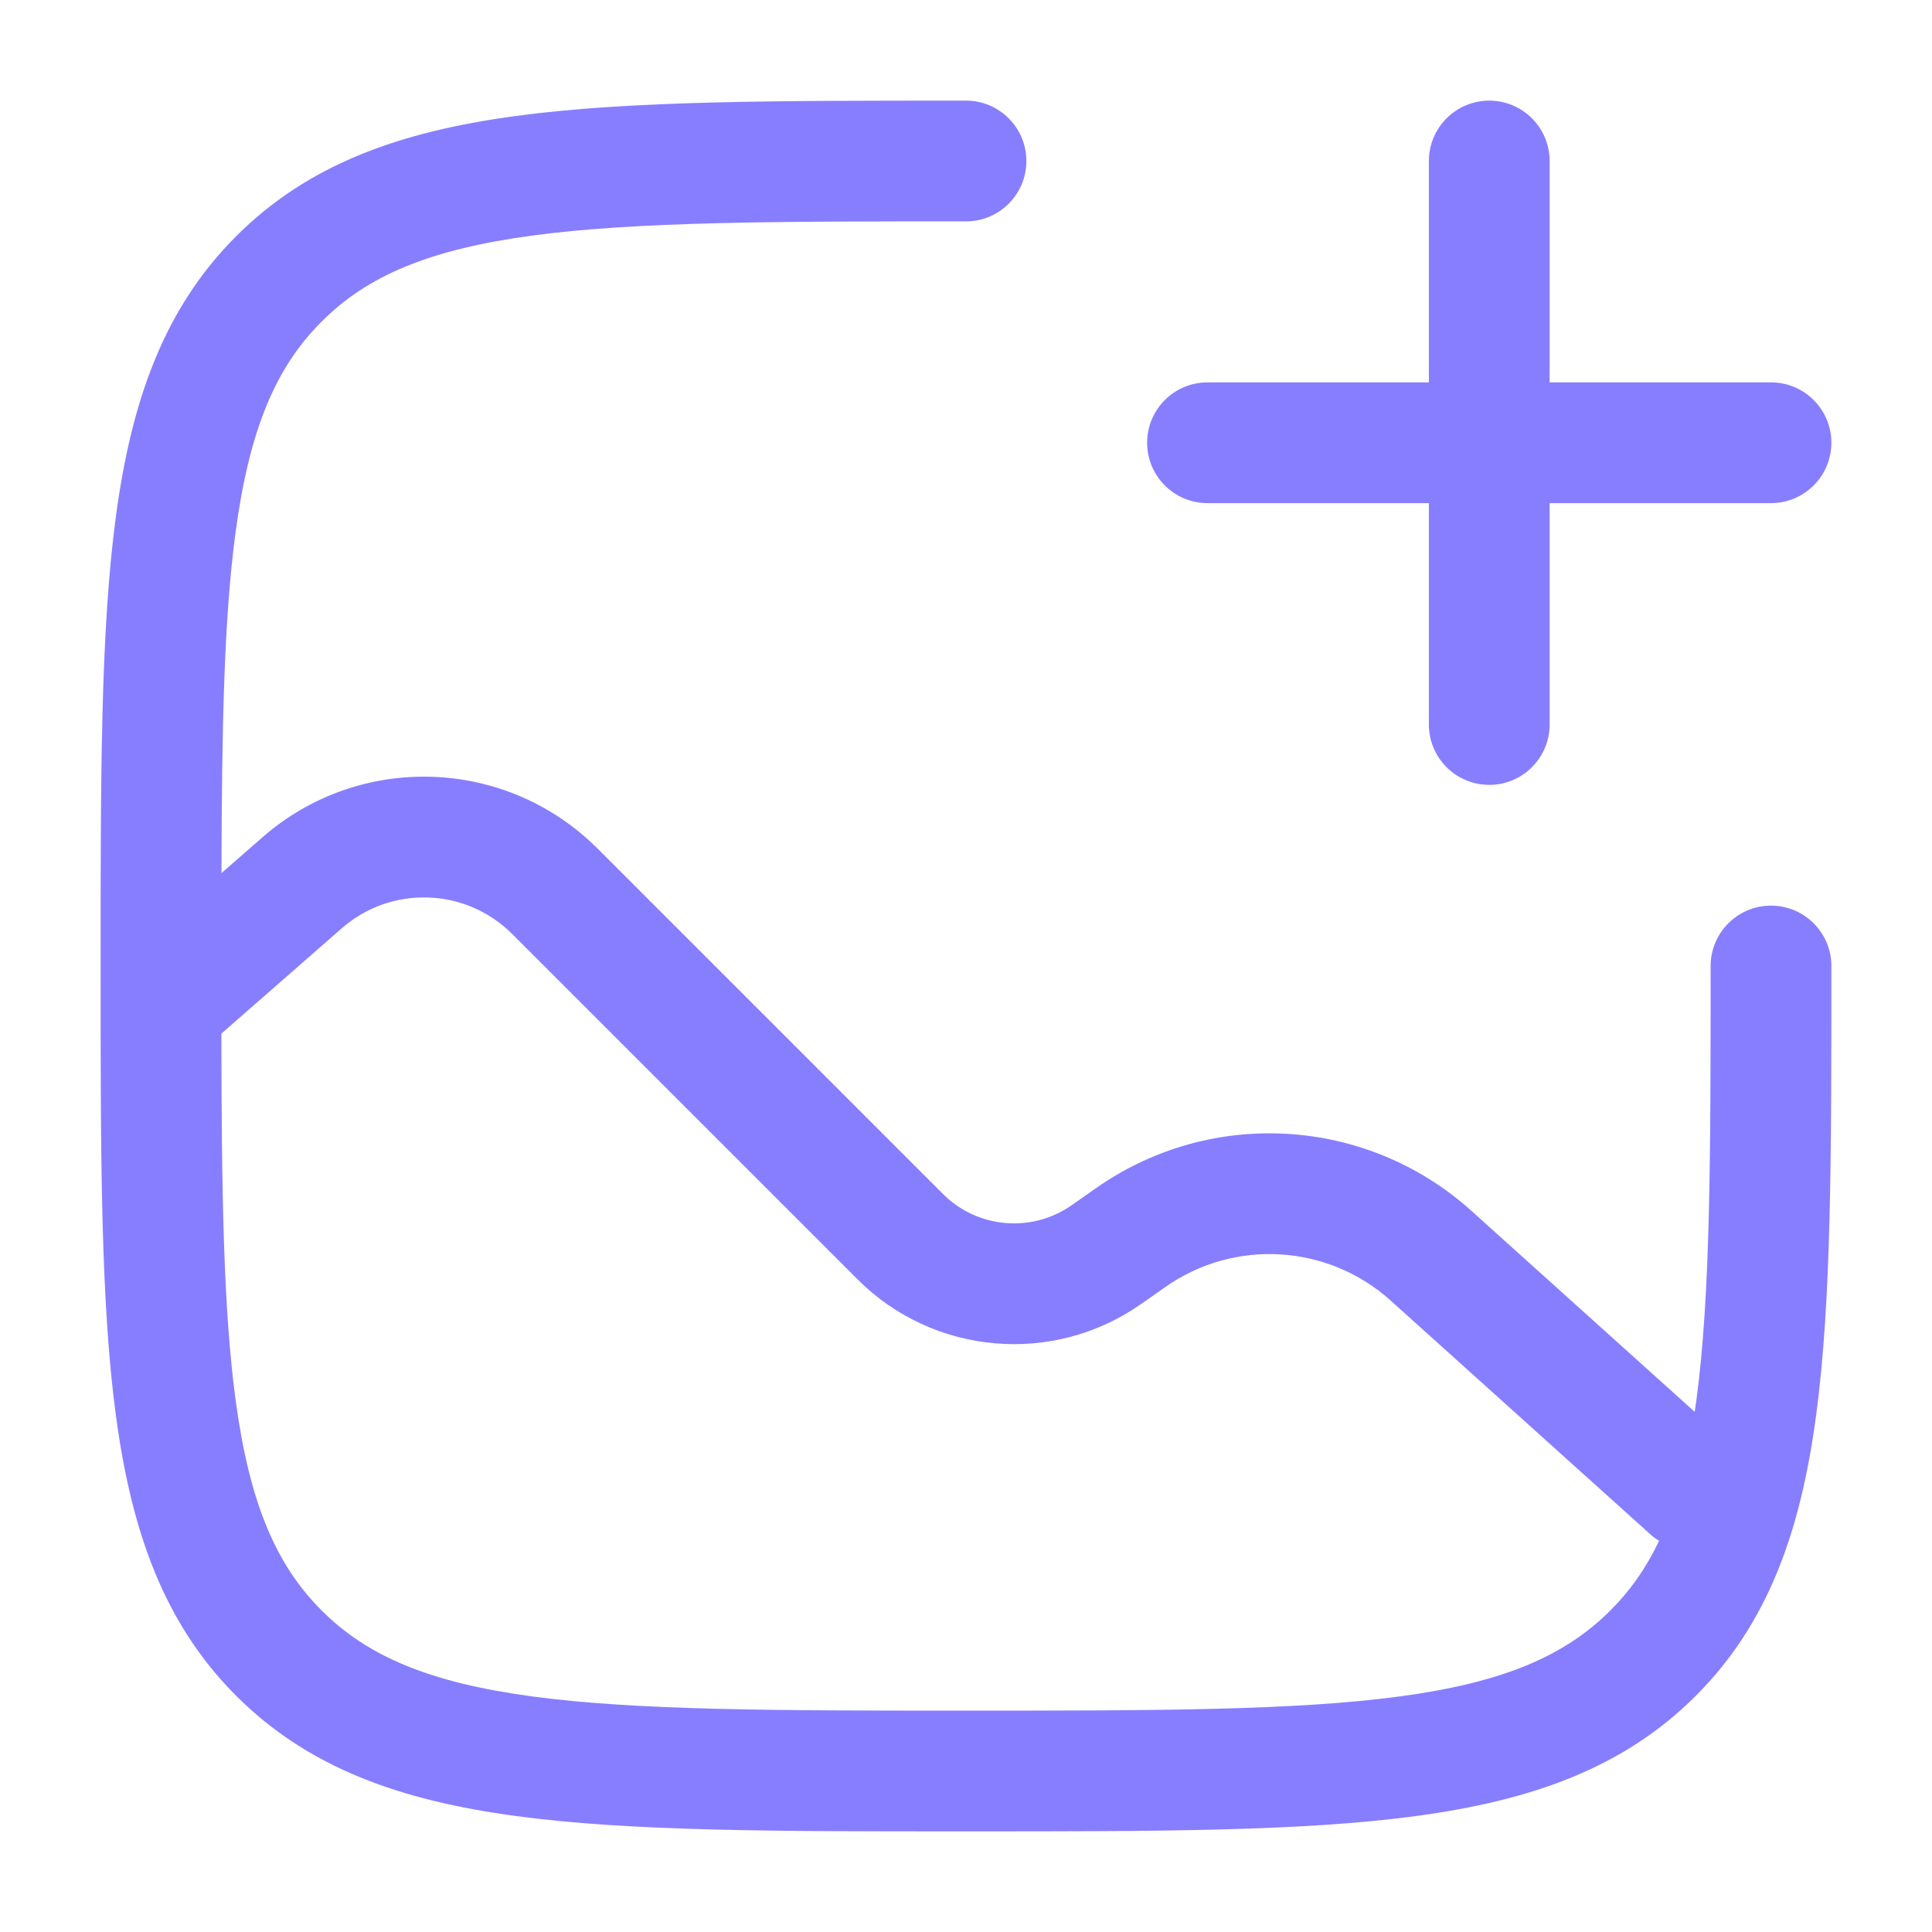
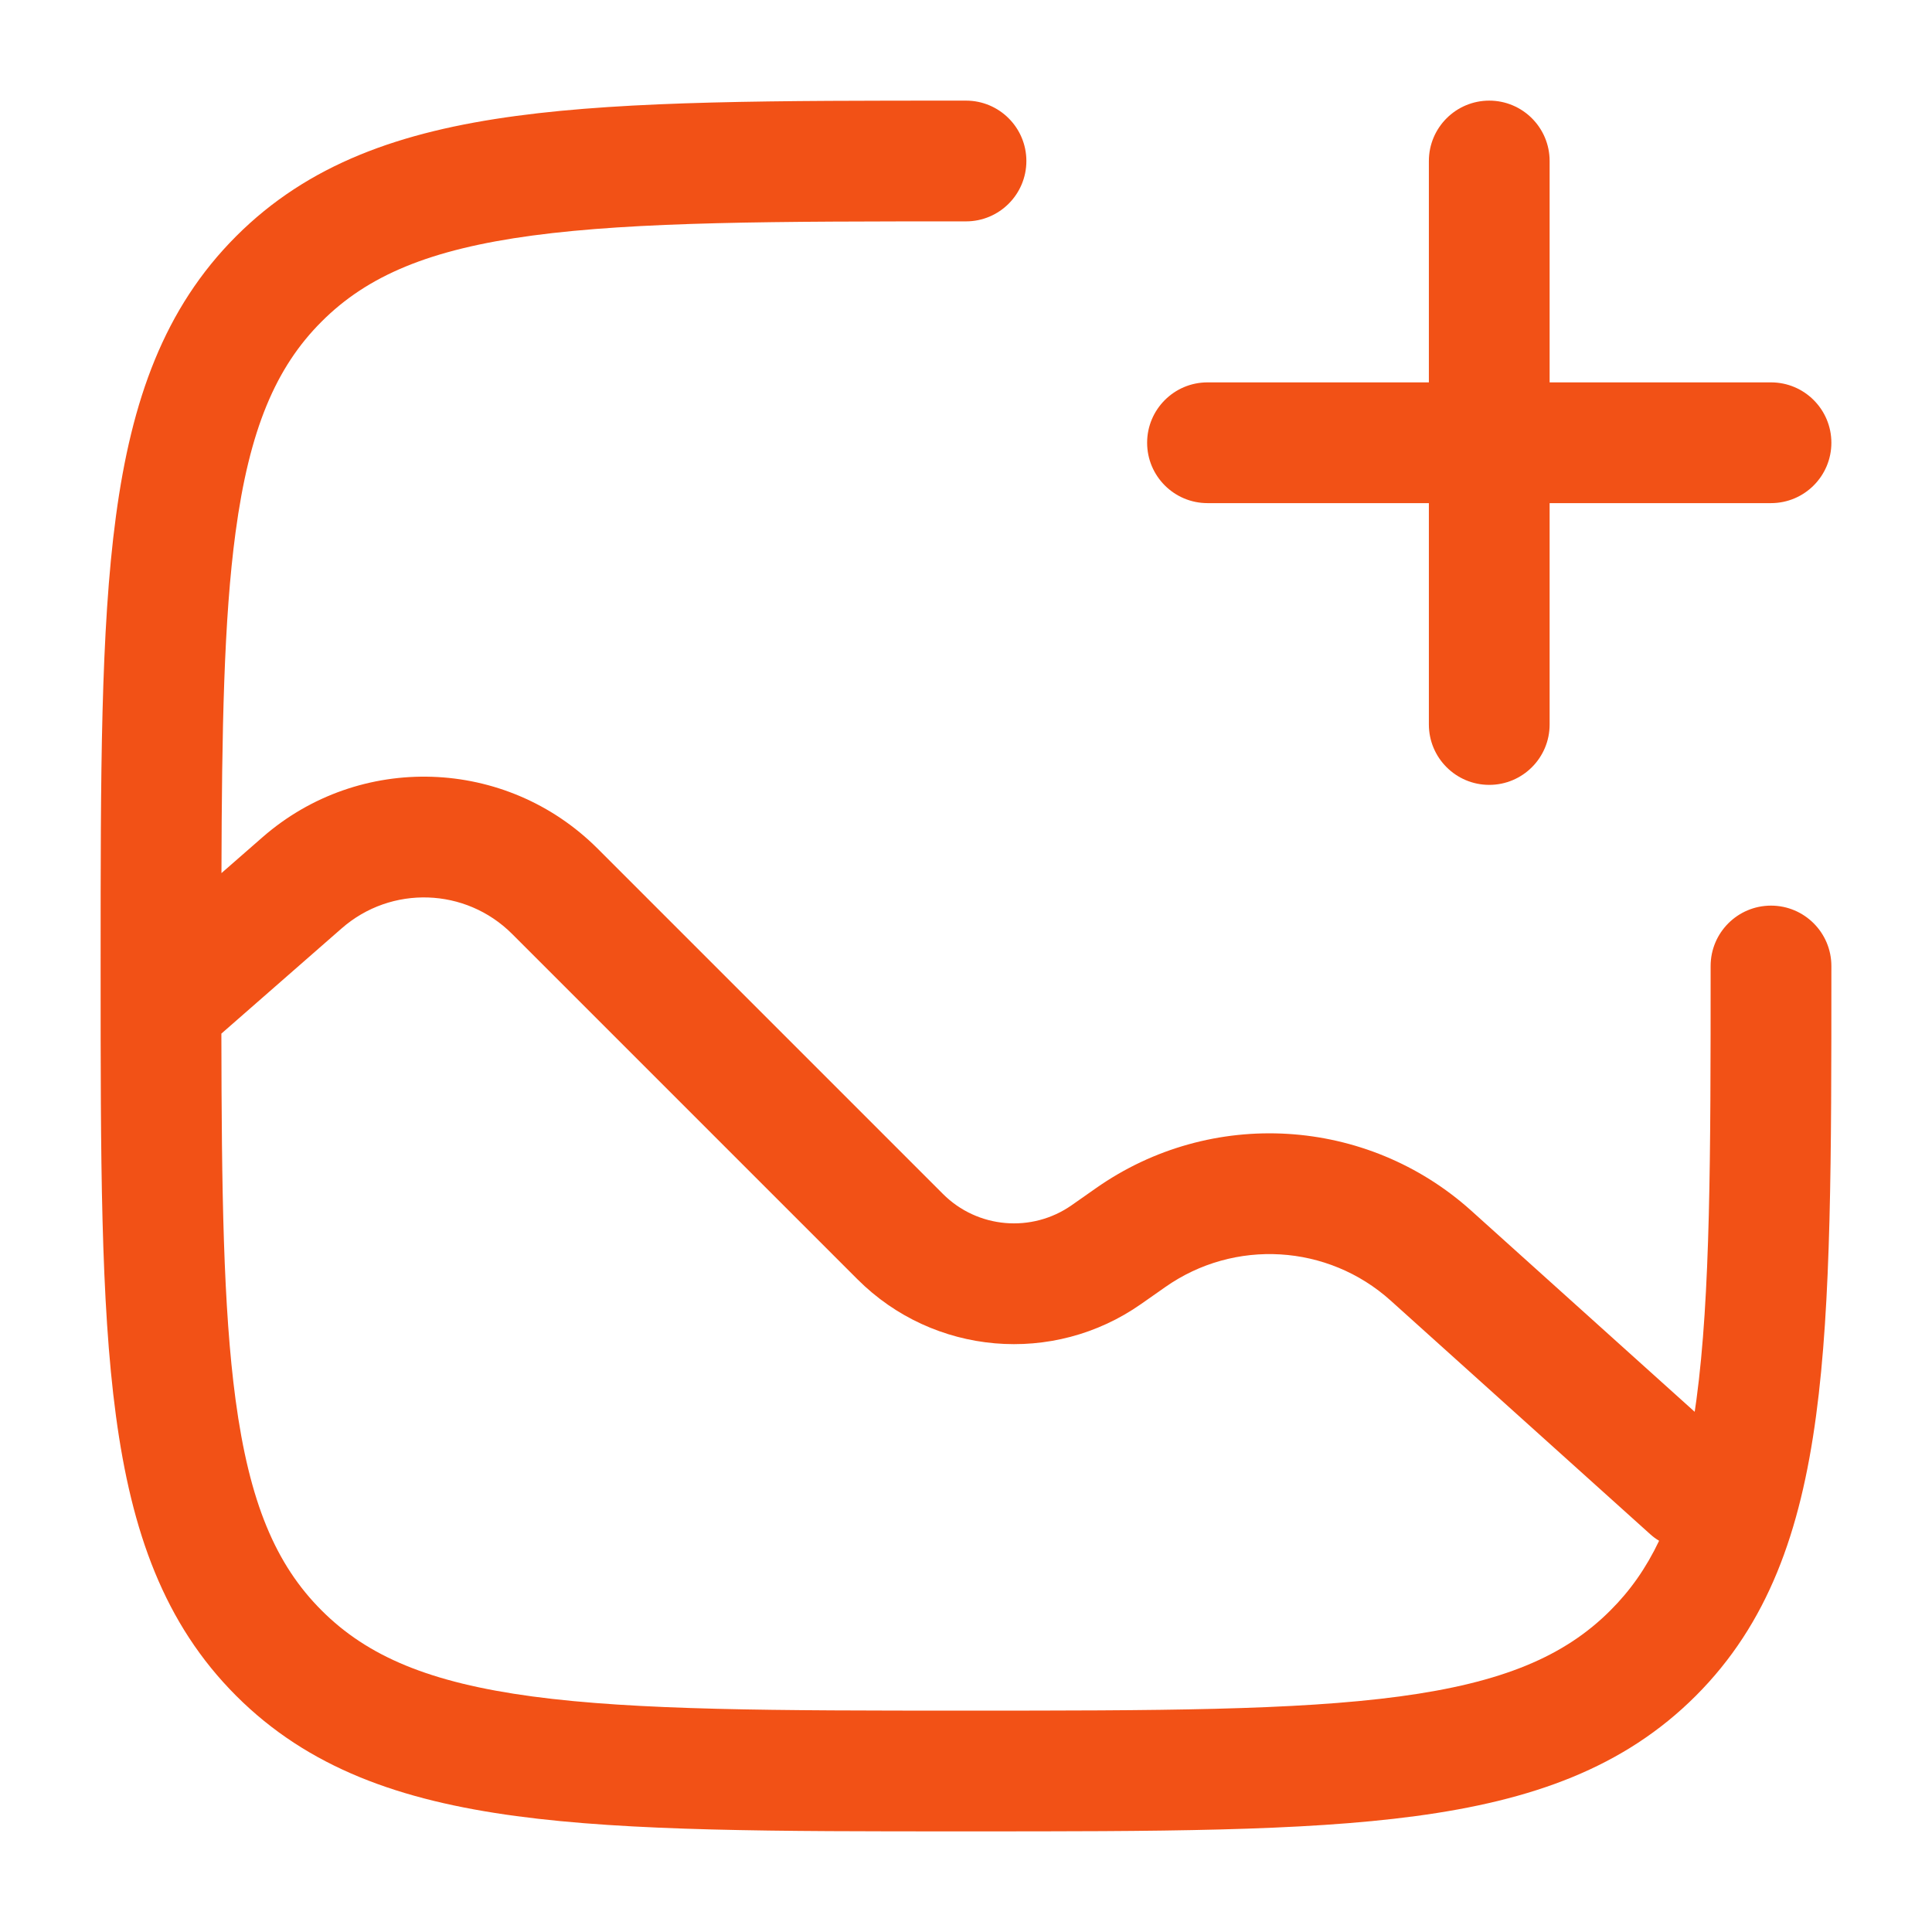
<svg xmlns="http://www.w3.org/2000/svg" width="24" height="24" viewBox="0 0 24 24" fill="none">
-   <path fill-rule="evenodd" clip-rule="evenodd" d="M18.5 1.25C18.914 1.25 19.25 1.586 19.25 2V4.75H22C22.414 4.75 22.75 5.086 22.75 5.5C22.75 5.914 22.414 6.25 22 6.25H19.25V9C19.25 9.414 18.914 9.75 18.5 9.75C18.086 9.75 17.75 9.414 17.75 9V6.25H15C14.586 6.25 14.25 5.914 14.25 5.5C14.25 5.086 14.586 4.75 15 4.75H17.75V2C17.75 1.586 18.086 1.25 18.5 1.25Z" fill="#877EFF" />
-   <path fill-rule="evenodd" clip-rule="evenodd" d="M12 1.25L11.943 1.25C9.634 1.25 7.825 1.25 6.414 1.44C4.969 1.634 3.829 2.039 2.934 2.934C2.039 3.829 1.634 4.969 1.44 6.414C1.25 7.825 1.25 9.634 1.25 11.943V12.057C1.25 14.366 1.25 16.175 1.44 17.586C1.634 19.031 2.039 20.171 2.934 21.066C3.829 21.961 4.969 22.366 6.414 22.56C7.825 22.75 9.634 22.75 11.943 22.75H12.057C14.366 22.75 16.175 22.75 17.586 22.56C19.031 22.366 20.171 21.961 21.066 21.066C21.961 20.171 22.366 19.031 22.56 17.586C22.75 16.175 22.75 14.366 22.75 12.057V12C22.75 11.586 22.414 11.25 22 11.25C21.586 11.25 21.25 11.586 21.25 12C21.25 14.378 21.248 16.086 21.074 17.386C21.067 17.438 21.06 17.488 21.052 17.538L18.278 15.041C16.979 13.872 15.044 13.755 13.613 14.761L13.315 14.97C12.818 15.319 12.142 15.261 11.713 14.831L7.423 10.541C6.287 9.406 4.466 9.345 3.258 10.403L2.751 10.846C2.756 9.054 2.781 7.693 2.926 6.614C3.098 5.335 3.425 4.564 3.995 3.995C4.564 3.425 5.335 3.098 6.614 2.926C7.914 2.752 9.622 2.75 12 2.75C12.414 2.75 12.75 2.414 12.75 2C12.75 1.586 12.414 1.25 12 1.25ZM2.926 17.386C3.098 18.665 3.425 19.436 3.995 20.005C4.564 20.575 5.335 20.902 6.614 21.074C7.914 21.248 9.622 21.25 12 21.25C14.378 21.25 16.087 21.248 17.386 21.074C18.665 20.902 19.436 20.575 20.005 20.005C20.249 19.762 20.448 19.481 20.61 19.14C20.571 19.117 20.533 19.089 20.498 19.057L17.275 16.156C16.495 15.454 15.334 15.385 14.476 15.988L14.178 16.197C13.084 16.966 11.597 16.837 10.652 15.892L6.362 11.602C5.785 11.025 4.86 10.994 4.245 11.532L2.75 12.84C2.753 14.788 2.773 16.245 2.926 17.386Z" fill="#877EFF" />
+   <path fill-rule="evenodd" clip-rule="evenodd" d="M18.5 1.25C18.914 1.25 19.25 1.586 19.25 2V4.75H22C22.414 4.75 22.75 5.086 22.75 5.5C22.75 5.914 22.414 6.25 22 6.25H19.25V9C19.25 9.414 18.914 9.75 18.5 9.75C18.086 9.75 17.75 9.414 17.75 9V6.25H15C14.586 6.25 14.25 5.914 14.25 5.5C14.25 5.086 14.586 4.75 15 4.75H17.75V2C17.75 1.586 18.086 1.25 18.5 1.25Z" fill="#F25116" />
+   <path fill-rule="evenodd" clip-rule="evenodd" d="M12 1.25L11.943 1.25C9.634 1.25 7.825 1.25 6.414 1.44C4.969 1.634 3.829 2.039 2.934 2.934C2.039 3.829 1.634 4.969 1.44 6.414C1.25 7.825 1.25 9.634 1.25 11.943V12.057C1.25 14.366 1.25 16.175 1.44 17.586C1.634 19.031 2.039 20.171 2.934 21.066C3.829 21.961 4.969 22.366 6.414 22.56C7.825 22.75 9.634 22.75 11.943 22.75H12.057C14.366 22.75 16.175 22.75 17.586 22.56C19.031 22.366 20.171 21.961 21.066 21.066C21.961 20.171 22.366 19.031 22.56 17.586C22.75 16.175 22.75 14.366 22.75 12.057V12C22.75 11.586 22.414 11.25 22 11.25C21.586 11.25 21.25 11.586 21.25 12C21.25 14.378 21.248 16.086 21.074 17.386C21.067 17.438 21.06 17.488 21.052 17.538L18.278 15.041C16.979 13.872 15.044 13.755 13.613 14.761L13.315 14.97C12.818 15.319 12.142 15.261 11.713 14.831L7.423 10.541C6.287 9.406 4.466 9.345 3.258 10.403L2.751 10.846C2.756 9.054 2.781 7.693 2.926 6.614C3.098 5.335 3.425 4.564 3.995 3.995C4.564 3.425 5.335 3.098 6.614 2.926C7.914 2.752 9.622 2.75 12 2.75C12.414 2.75 12.75 2.414 12.75 2C12.75 1.586 12.414 1.25 12 1.25ZM2.926 17.386C3.098 18.665 3.425 19.436 3.995 20.005C4.564 20.575 5.335 20.902 6.614 21.074C7.914 21.248 9.622 21.25 12 21.25C14.378 21.25 16.087 21.248 17.386 21.074C18.665 20.902 19.436 20.575 20.005 20.005C20.249 19.762 20.448 19.481 20.61 19.14C20.571 19.117 20.533 19.089 20.498 19.057L17.275 16.156C16.495 15.454 15.334 15.385 14.476 15.988L14.178 16.197C13.084 16.966 11.597 16.837 10.652 15.892L6.362 11.602C5.785 11.025 4.86 10.994 4.245 11.532L2.75 12.84C2.753 14.788 2.773 16.245 2.926 17.386Z" fill="#F25116" />
</svg>
